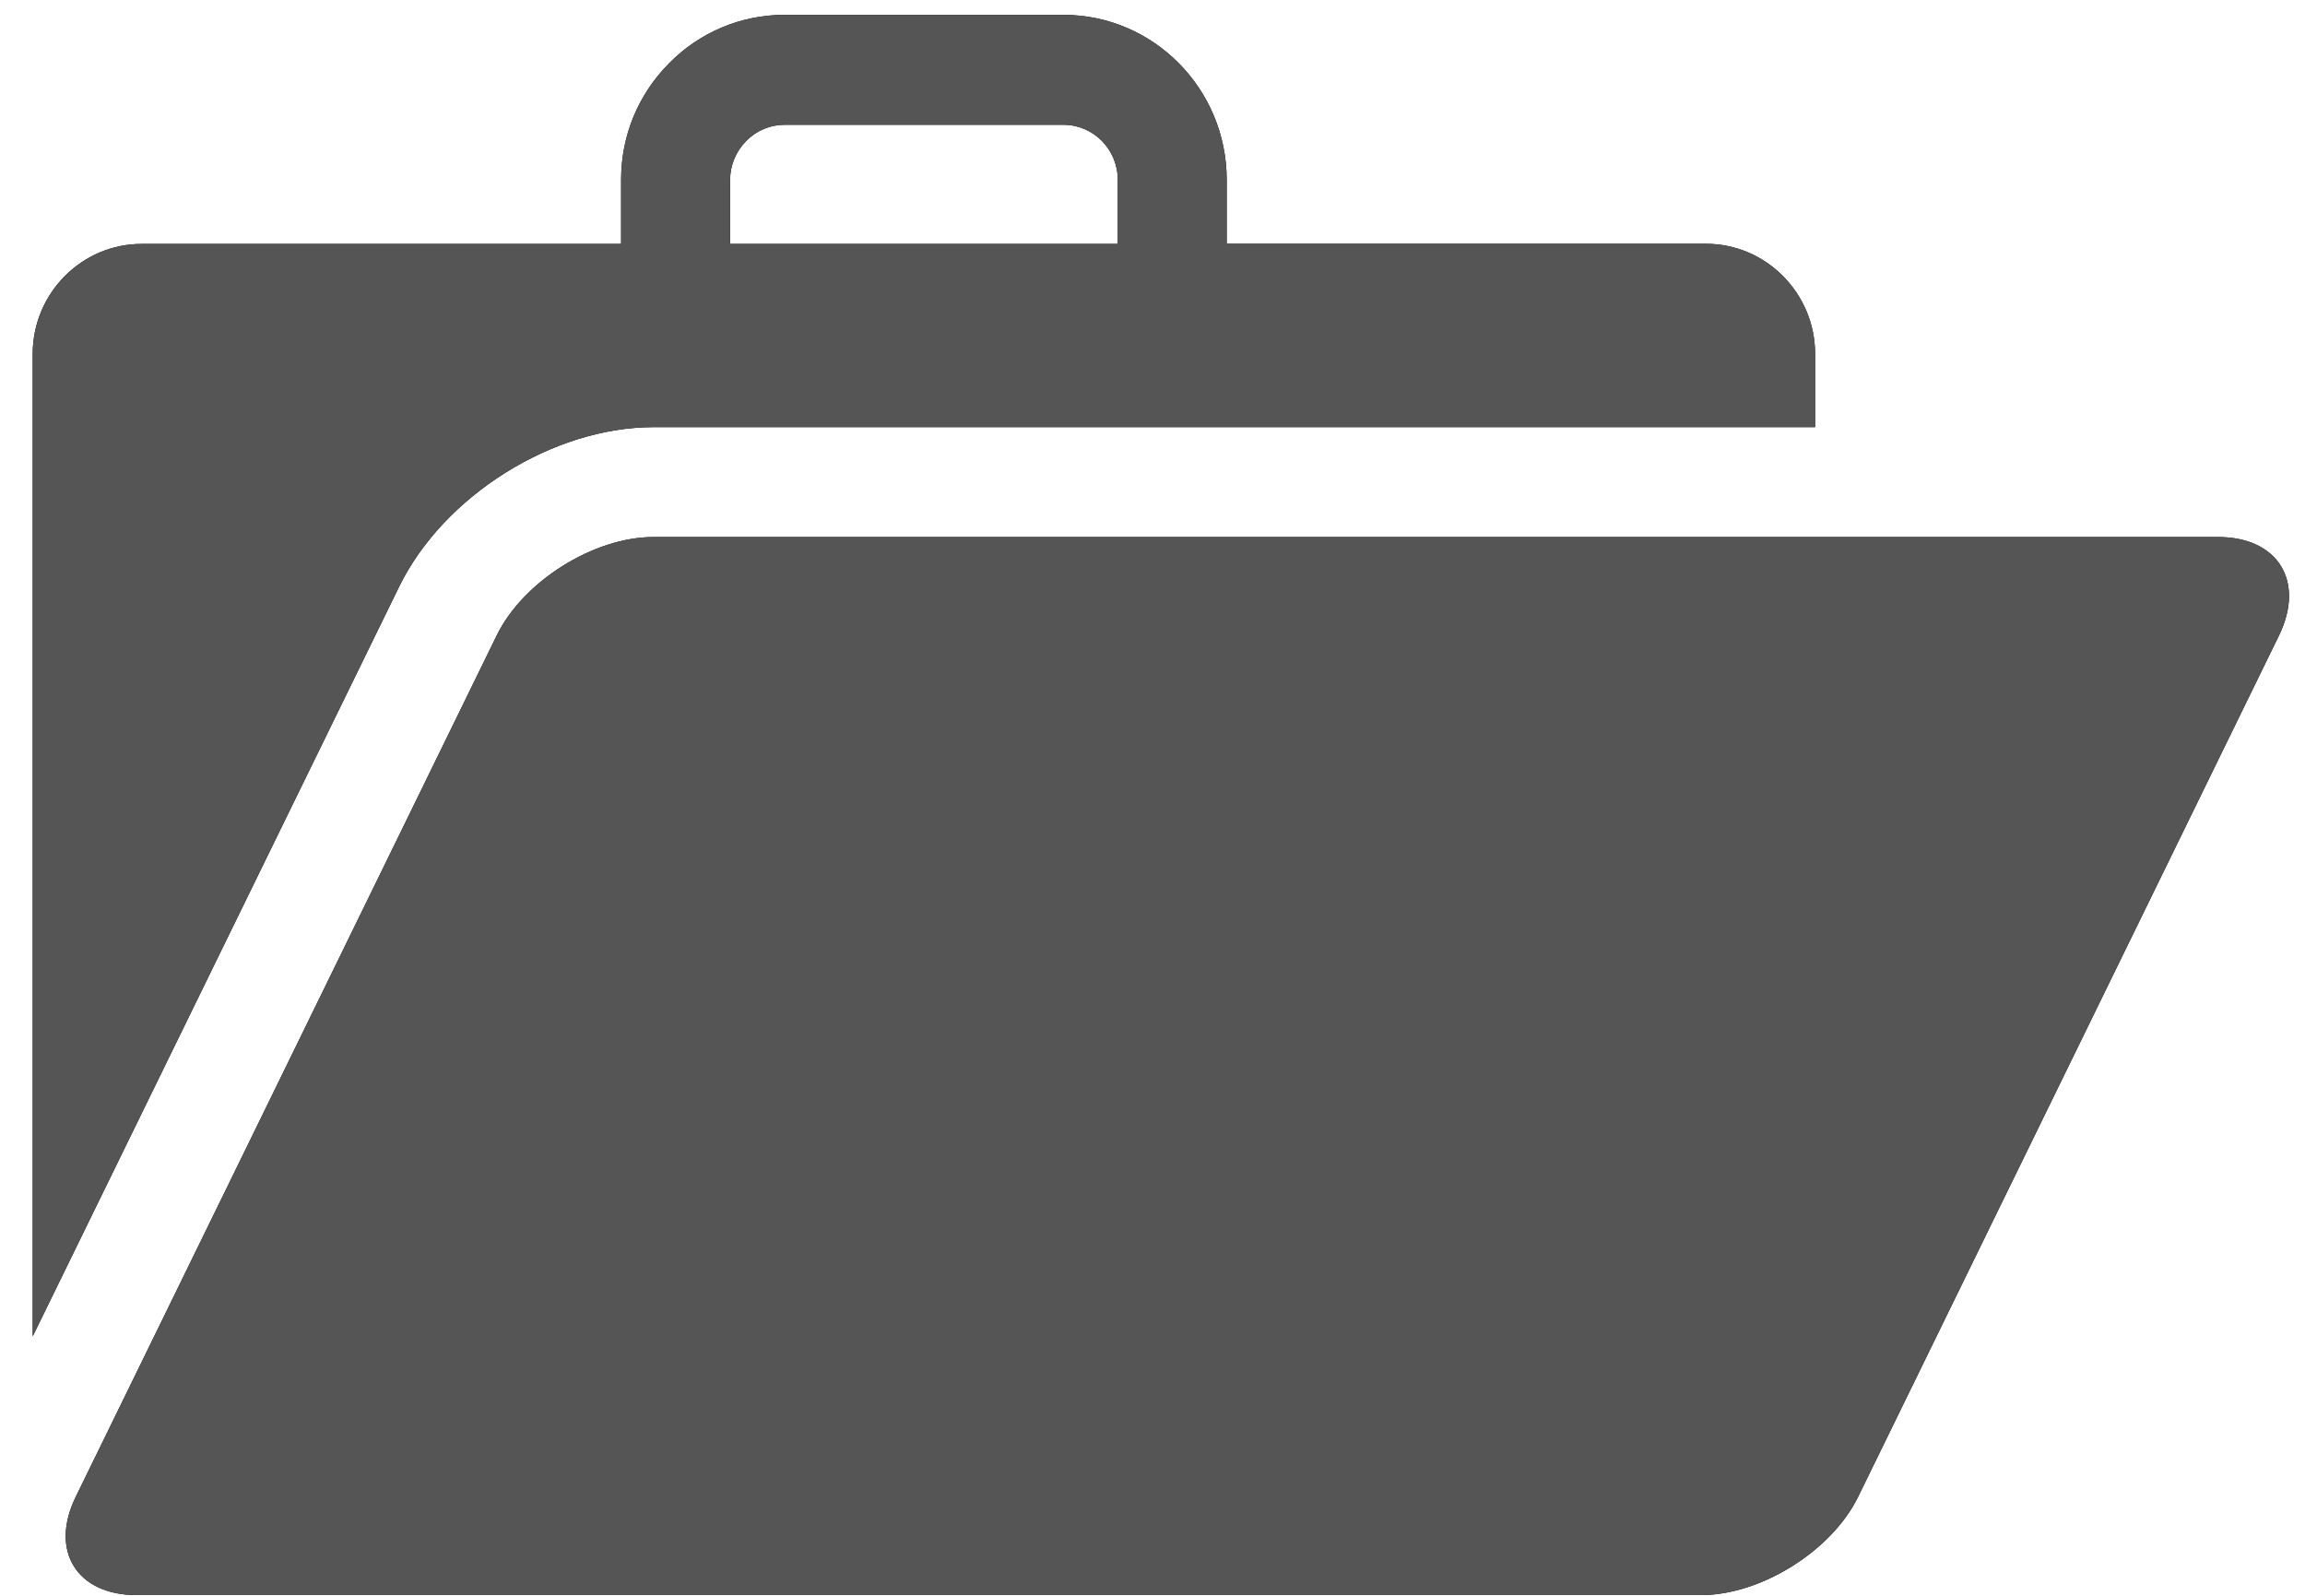
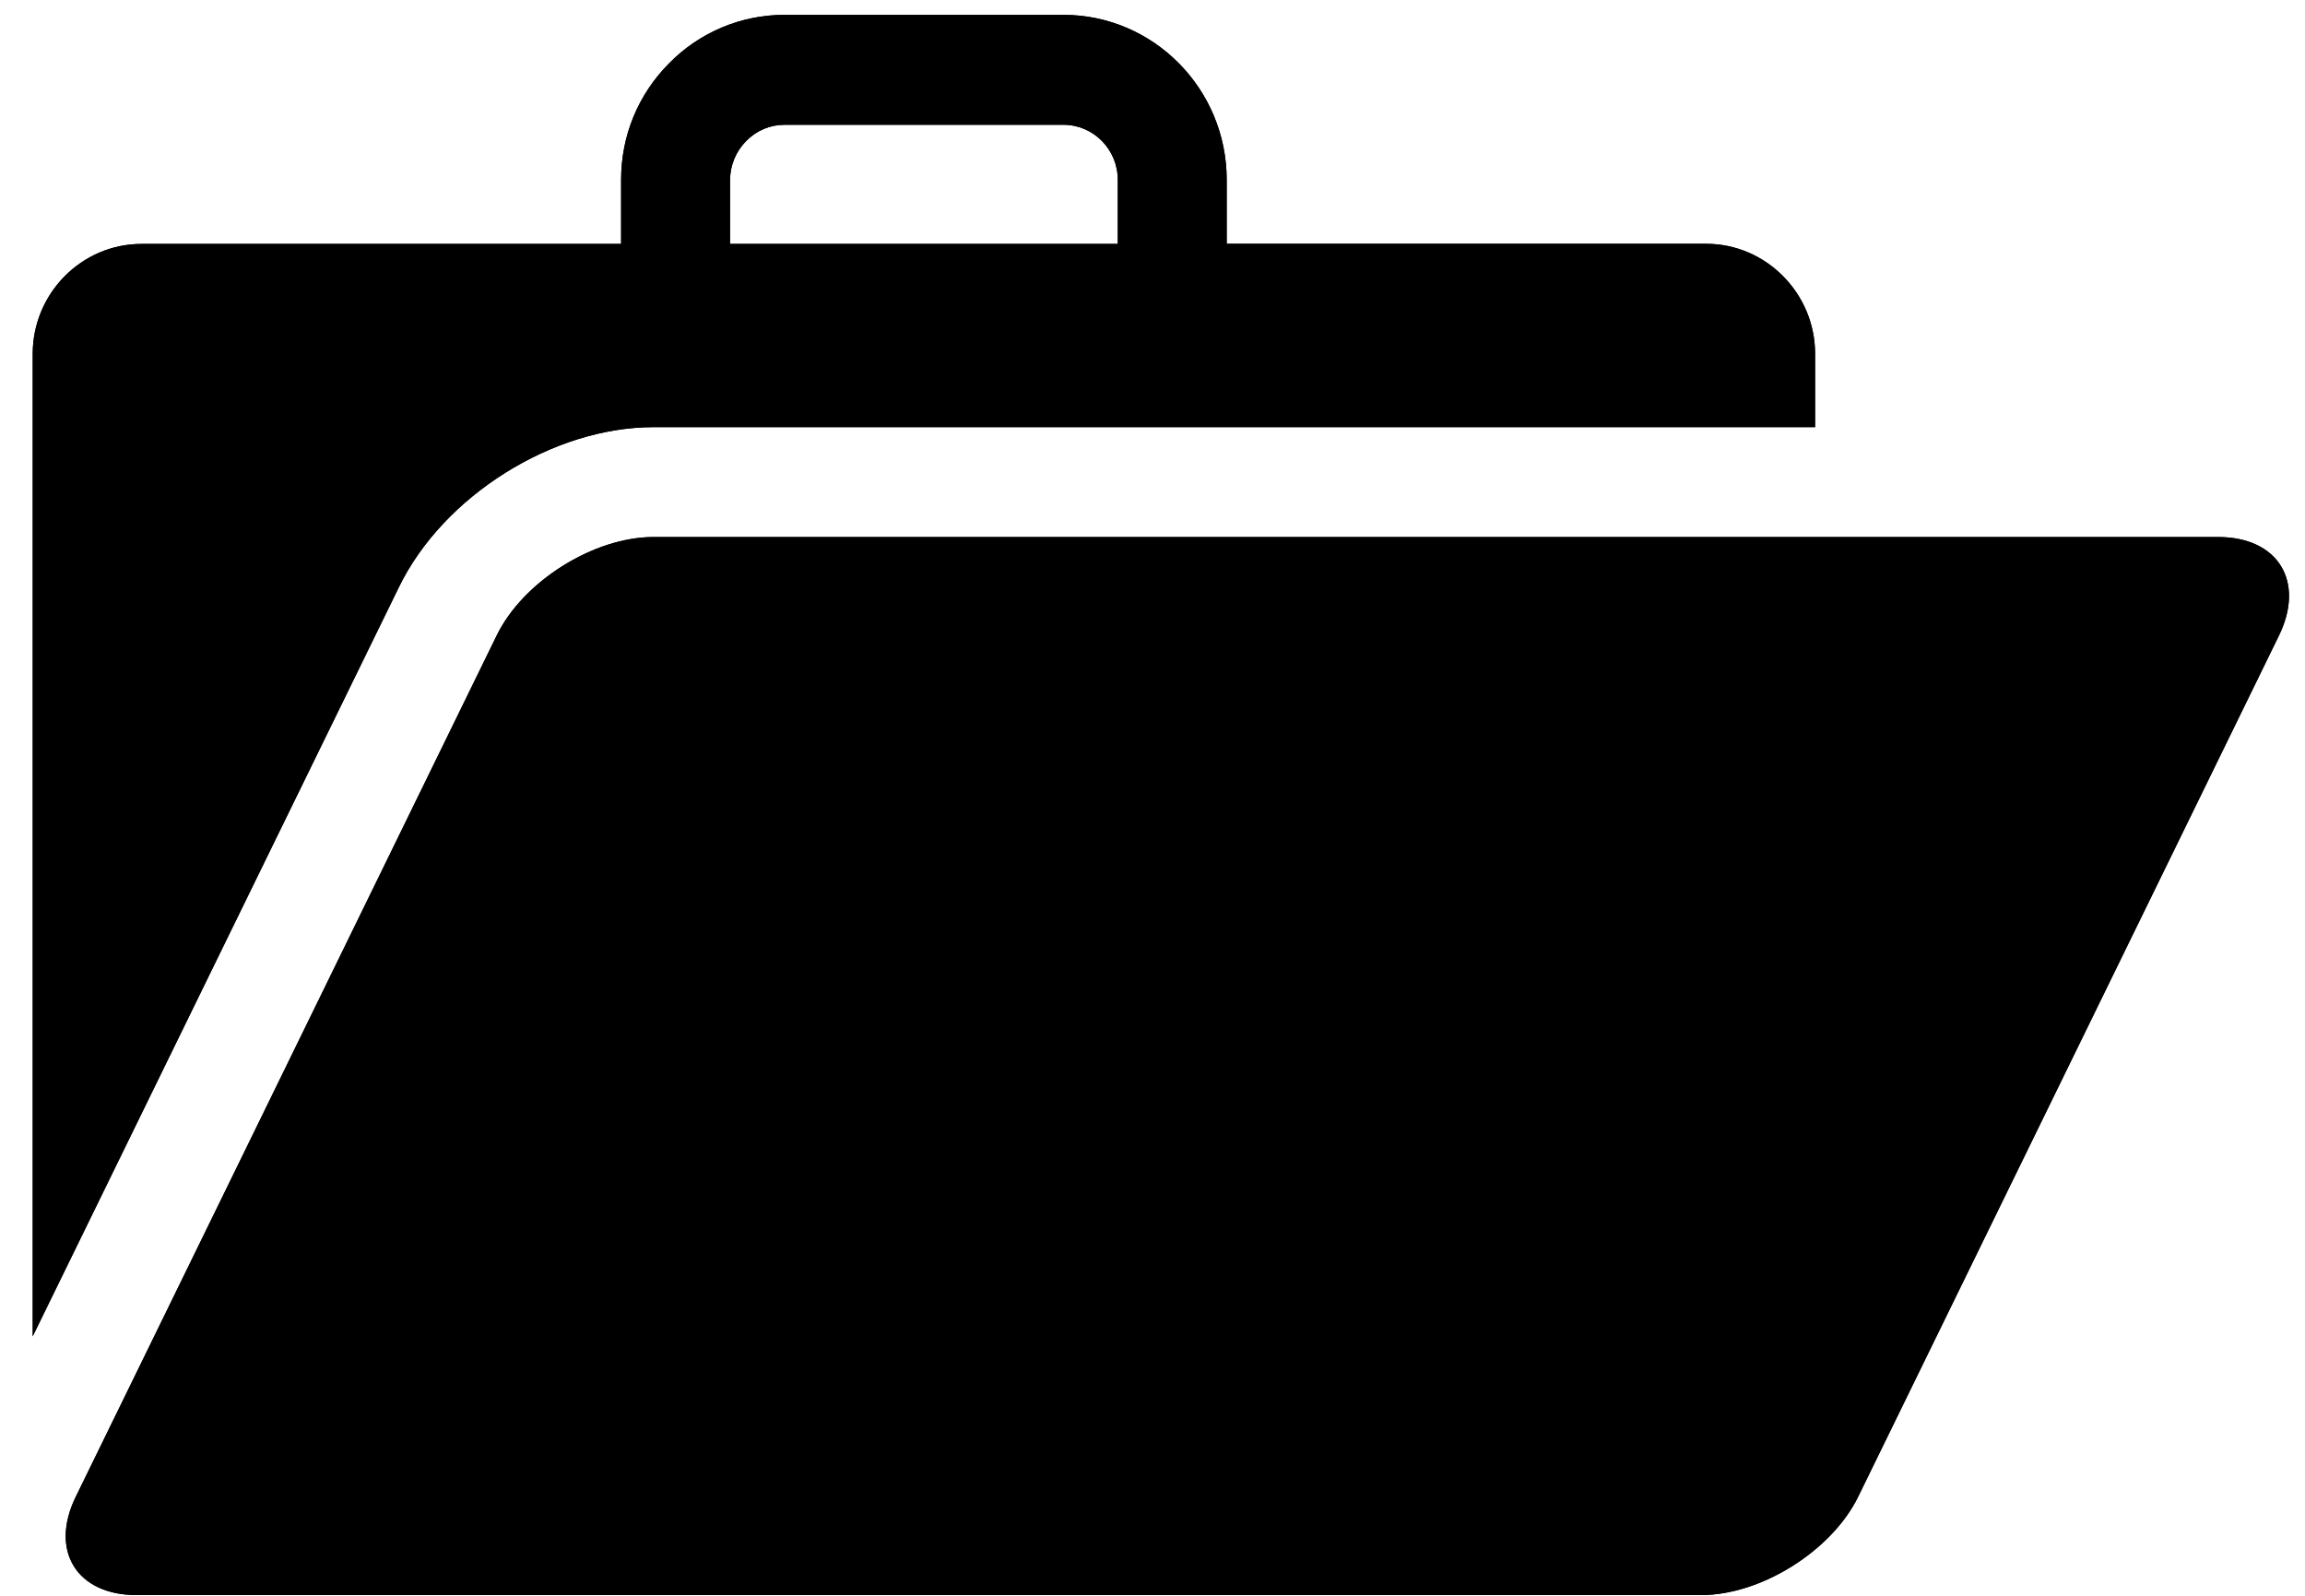
<svg xmlns="http://www.w3.org/2000/svg" width="52" height="36" viewBox="0 0 52 36">
-   <g>
-     <g>
-       <path d="M.738 30.147V7.983c0-1.364 1.105-2.482 2.458-2.48h10.816V4.057c0-.995.382-1.923 1.082-2.628A3.64 3.64 0 0 1 17.7.335h6.29c2.029 0 3.684 1.667 3.684 3.723V5.5H38.49c1.35 0 2.458 1.118 2.458 2.482v1.654H14.742c-2.267 0-4.74 1.55-5.742 3.608zM16.47 5.502h8.747V4.058c0-.688-.55-1.243-1.228-1.243h-6.29c-.327 0-.636.13-.867.368a1.25 1.25 0 0 0-.362.875zm25.451 28.26c-.595 1.222-2.192 2.222-3.543 2.222H3.08c-1.35 0-1.968-1.002-1.369-2.221l9.492-19.422c.593-1.223 2.189-2.226 3.539-2.226H50.04c1.354 0 1.969 1.003 1.371 2.226z" />
-       <path fill="#555" d="M.738 30.147V7.983c0-1.364 1.105-2.482 2.458-2.48h10.816V4.057c0-.995.382-1.923 1.082-2.628A3.64 3.64 0 0 1 17.7.335h6.29c2.029 0 3.684 1.667 3.684 3.723V5.5H38.49c1.35 0 2.458 1.118 2.458 2.482v1.654H14.742c-2.267 0-4.74 1.55-5.742 3.608zM16.47 5.502h8.747V4.058c0-.688-.55-1.243-1.228-1.243h-6.29c-.327 0-.636.13-.867.368a1.25 1.25 0 0 0-.362.875zm25.451 28.26c-.595 1.222-2.192 2.222-3.543 2.222H3.08c-1.35 0-1.968-1.002-1.369-2.221l9.492-19.422c.593-1.223 2.189-2.226 3.539-2.226H50.04c1.354 0 1.969 1.003 1.371 2.226z" />
-     </g>
-   </g>
+   <path d="M.738 30.147V7.983c0-1.364 1.105-2.482 2.458-2.48h10.816V4.057c0-.995.382-1.923 1.082-2.628A3.64 3.64 0 0 1 17.7.335h6.29c2.029 0 3.684 1.667 3.684 3.723V5.5H38.49c1.35 0 2.458 1.118 2.458 2.482v1.654H14.742c-2.267 0-4.74 1.55-5.742 3.608zM16.47 5.502h8.747V4.058c0-.688-.55-1.243-1.228-1.243h-6.29c-.327 0-.636.13-.867.368a1.25 1.25 0 0 0-.362.875zm25.451 28.26c-.595 1.222-2.192 2.222-3.543 2.222H3.08c-1.35 0-1.968-1.002-1.369-2.221l9.492-19.422c.593-1.223 2.189-2.226 3.539-2.226H50.04c1.354 0 1.969 1.003 1.371 2.226z" />
+   <path d="M.738 30.147V7.983c0-1.364 1.105-2.482 2.458-2.48h10.816V4.057c0-.995.382-1.923 1.082-2.628A3.64 3.64 0 0 1 17.7.335h6.29c2.029 0 3.684 1.667 3.684 3.723V5.5H38.49c1.35 0 2.458 1.118 2.458 2.482v1.654H14.742c-2.267 0-4.74 1.55-5.742 3.608zM16.47 5.502h8.747V4.058c0-.688-.55-1.243-1.228-1.243h-6.29c-.327 0-.636.13-.867.368a1.25 1.25 0 0 0-.362.875zm25.451 28.26c-.595 1.222-2.192 2.222-3.543 2.222H3.08c-1.35 0-1.968-1.002-1.369-2.221l9.492-19.422c.593-1.223 2.189-2.226 3.539-2.226H50.04c1.354 0 1.969 1.003 1.371 2.226z" />
</svg>
